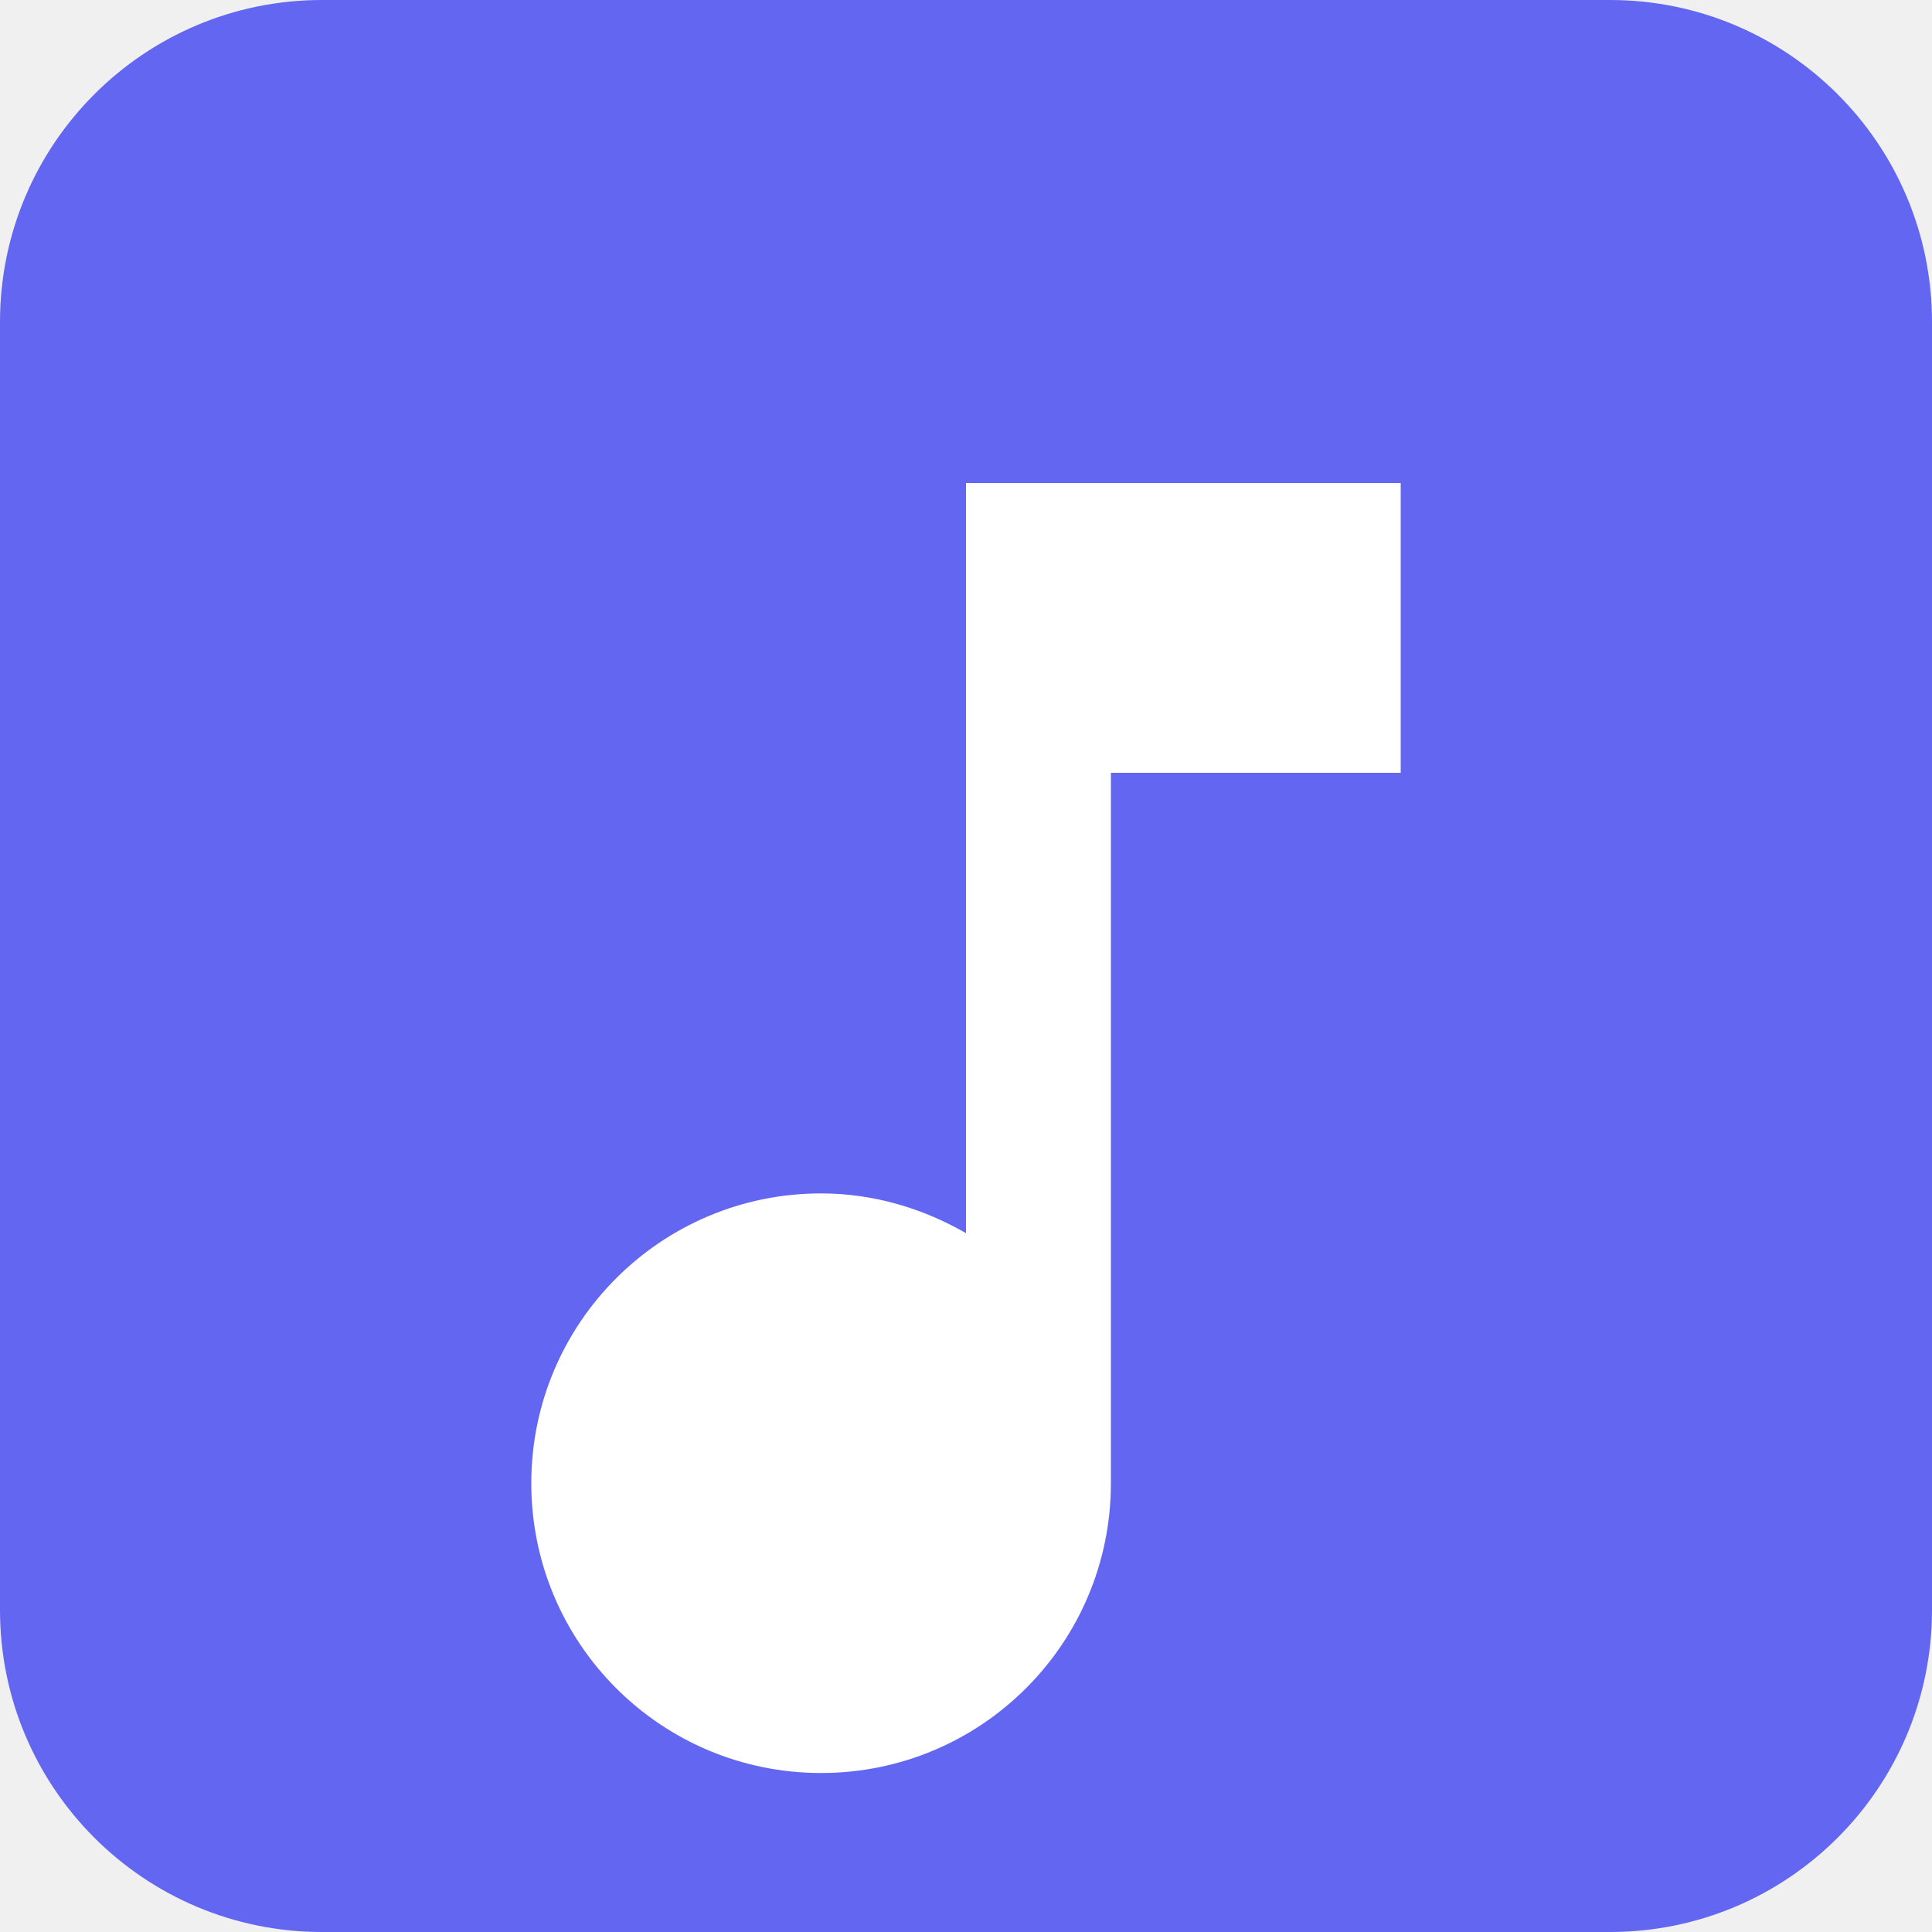
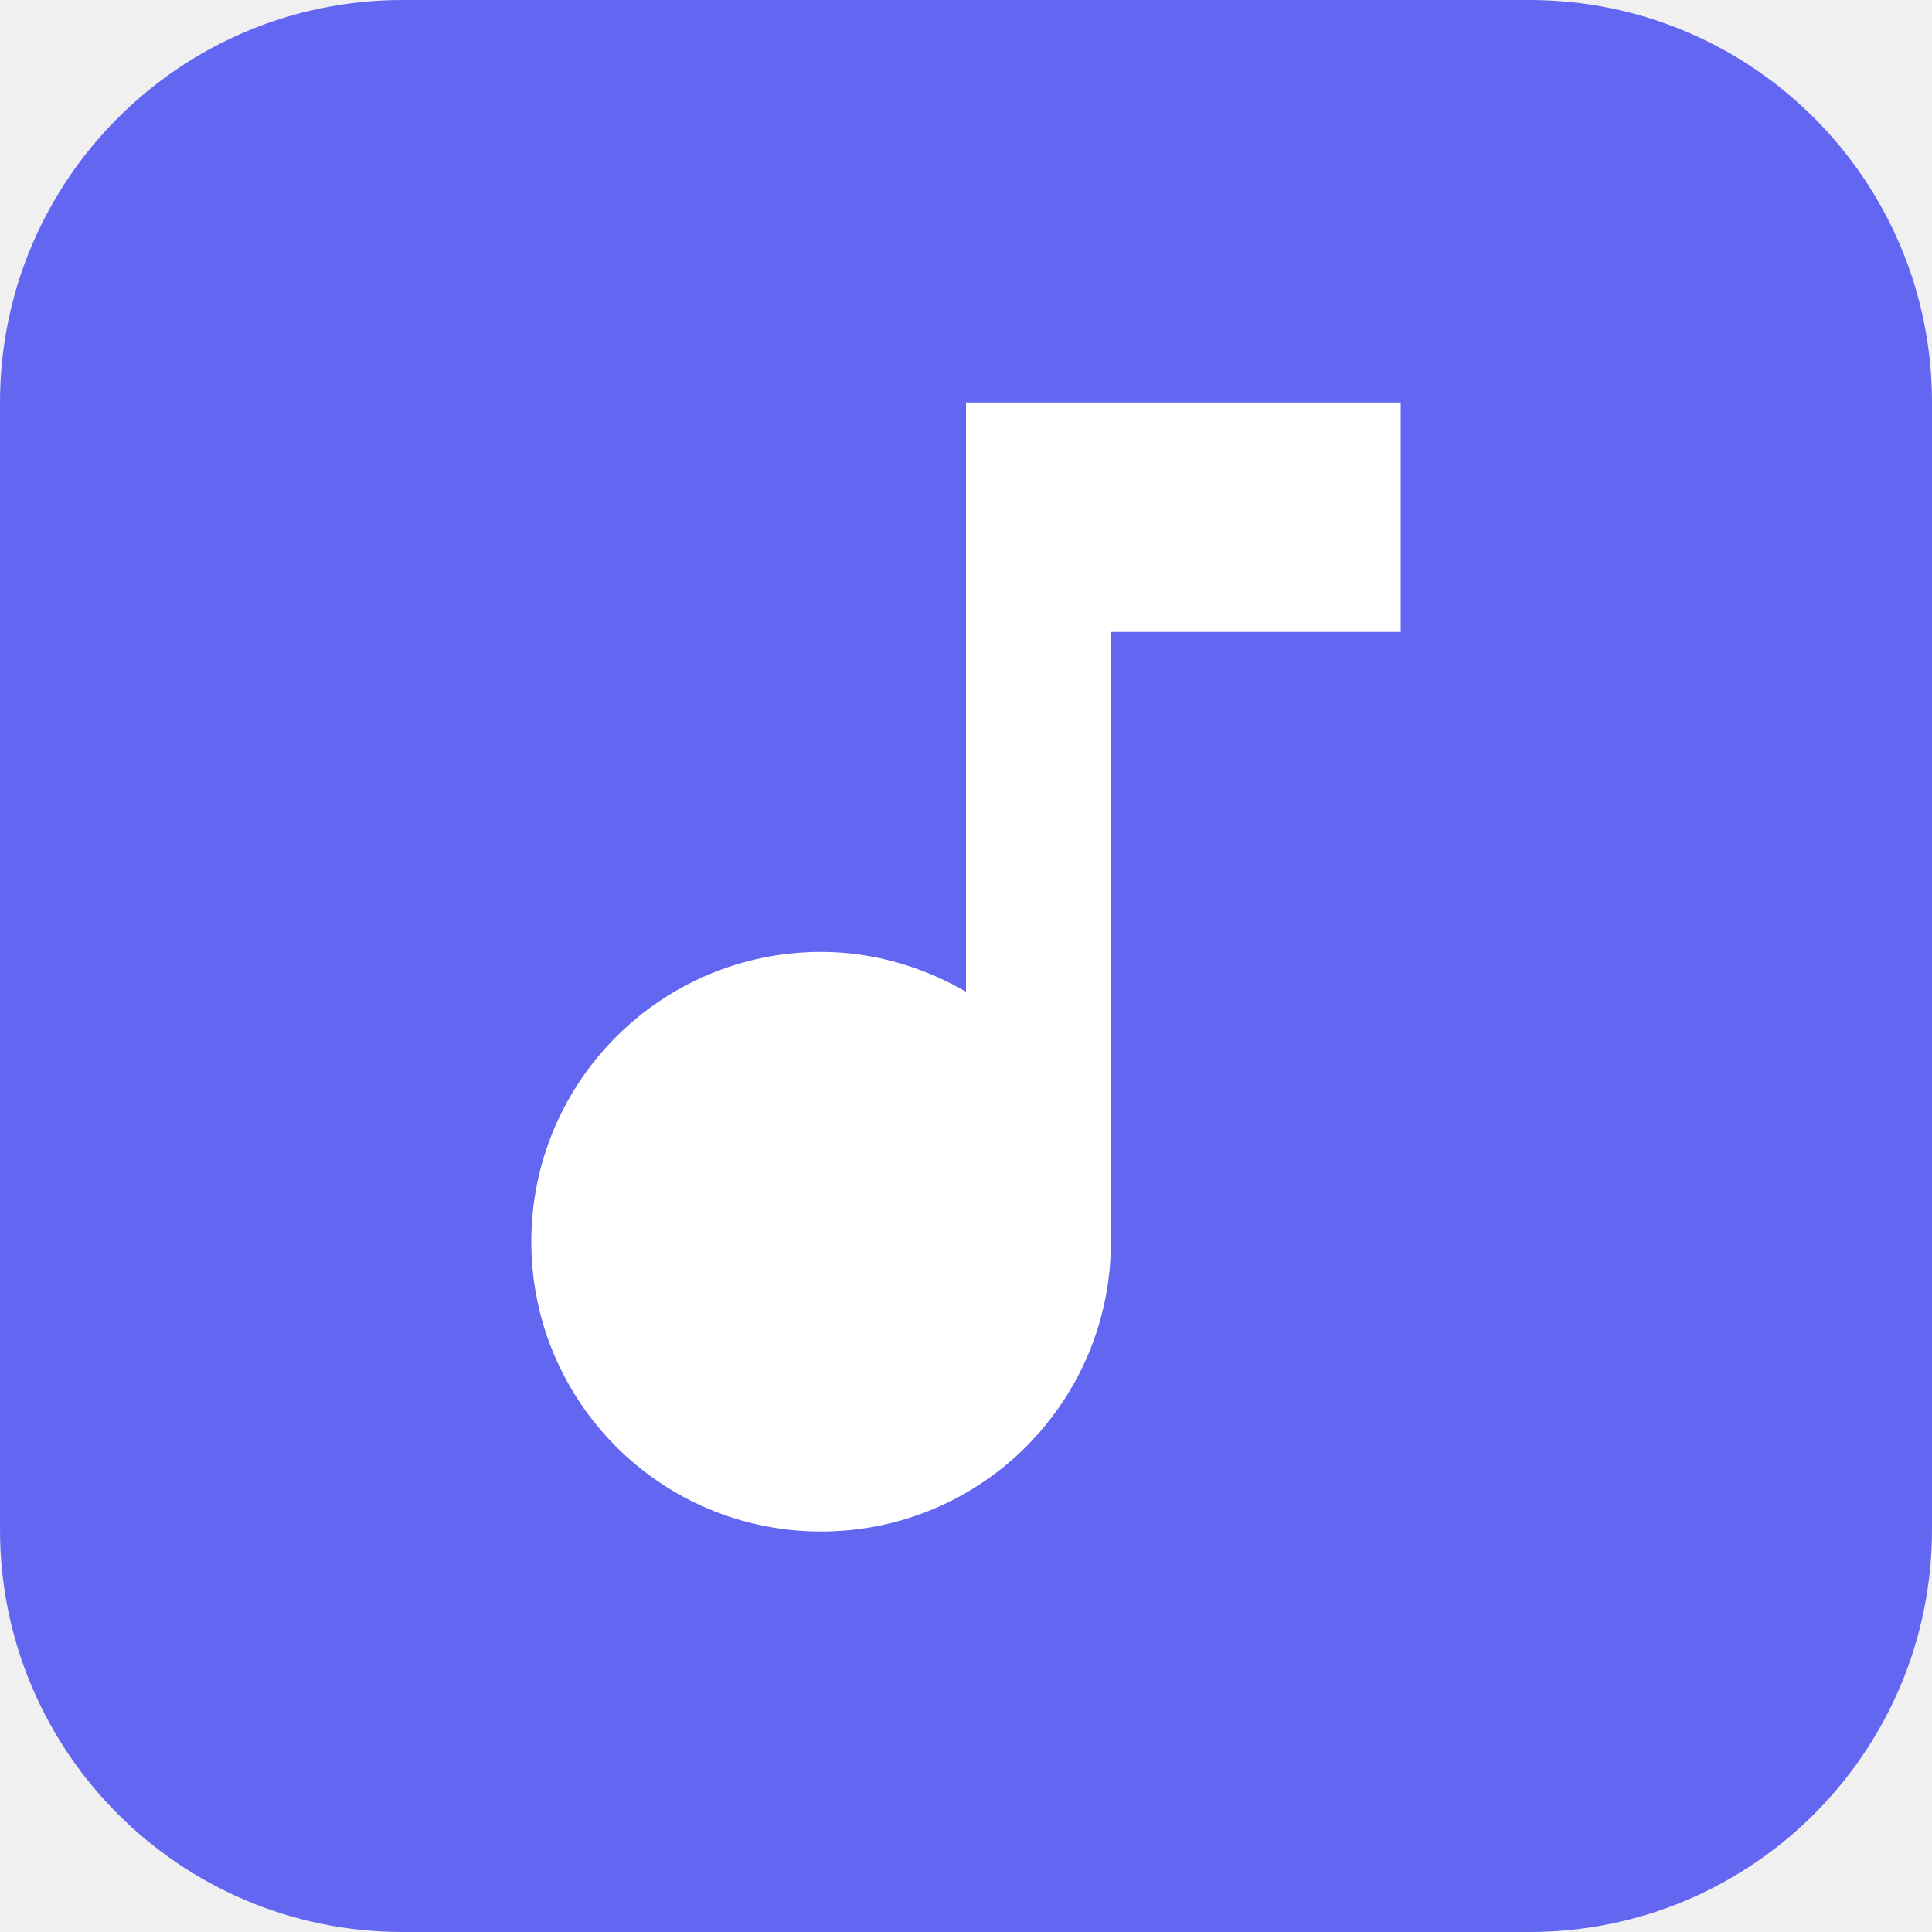
<svg xmlns="http://www.w3.org/2000/svg" viewBox="0 0 192 192">
-   <rect width="192" height="192" rx="32" fill="#6366f1" />
-   <path d="M96 48v74.55c-4.24-2.44-9.14-3.95-14.4-3.95-15.9 0-28.8 12.88-28.8 28.8s12.88 28.8 28.8 28.8 28.8-12.88 28.8-28.8V76.8h28.8V48H96z" fill="white" />
+   <rect width="192" height="192" rx="40" fill="#6366f1" />
+   <path d="M96 40v58.55c-4.24-2.44-9.14-3.95-14.4-3.95-15.9 0-28.8 12.88-28.8 28.8s12.88 28.8 28.8 28.8 28.8-12.88 28.8-28.8V62.8h28.8V40H96z" fill="white" />
</svg>
